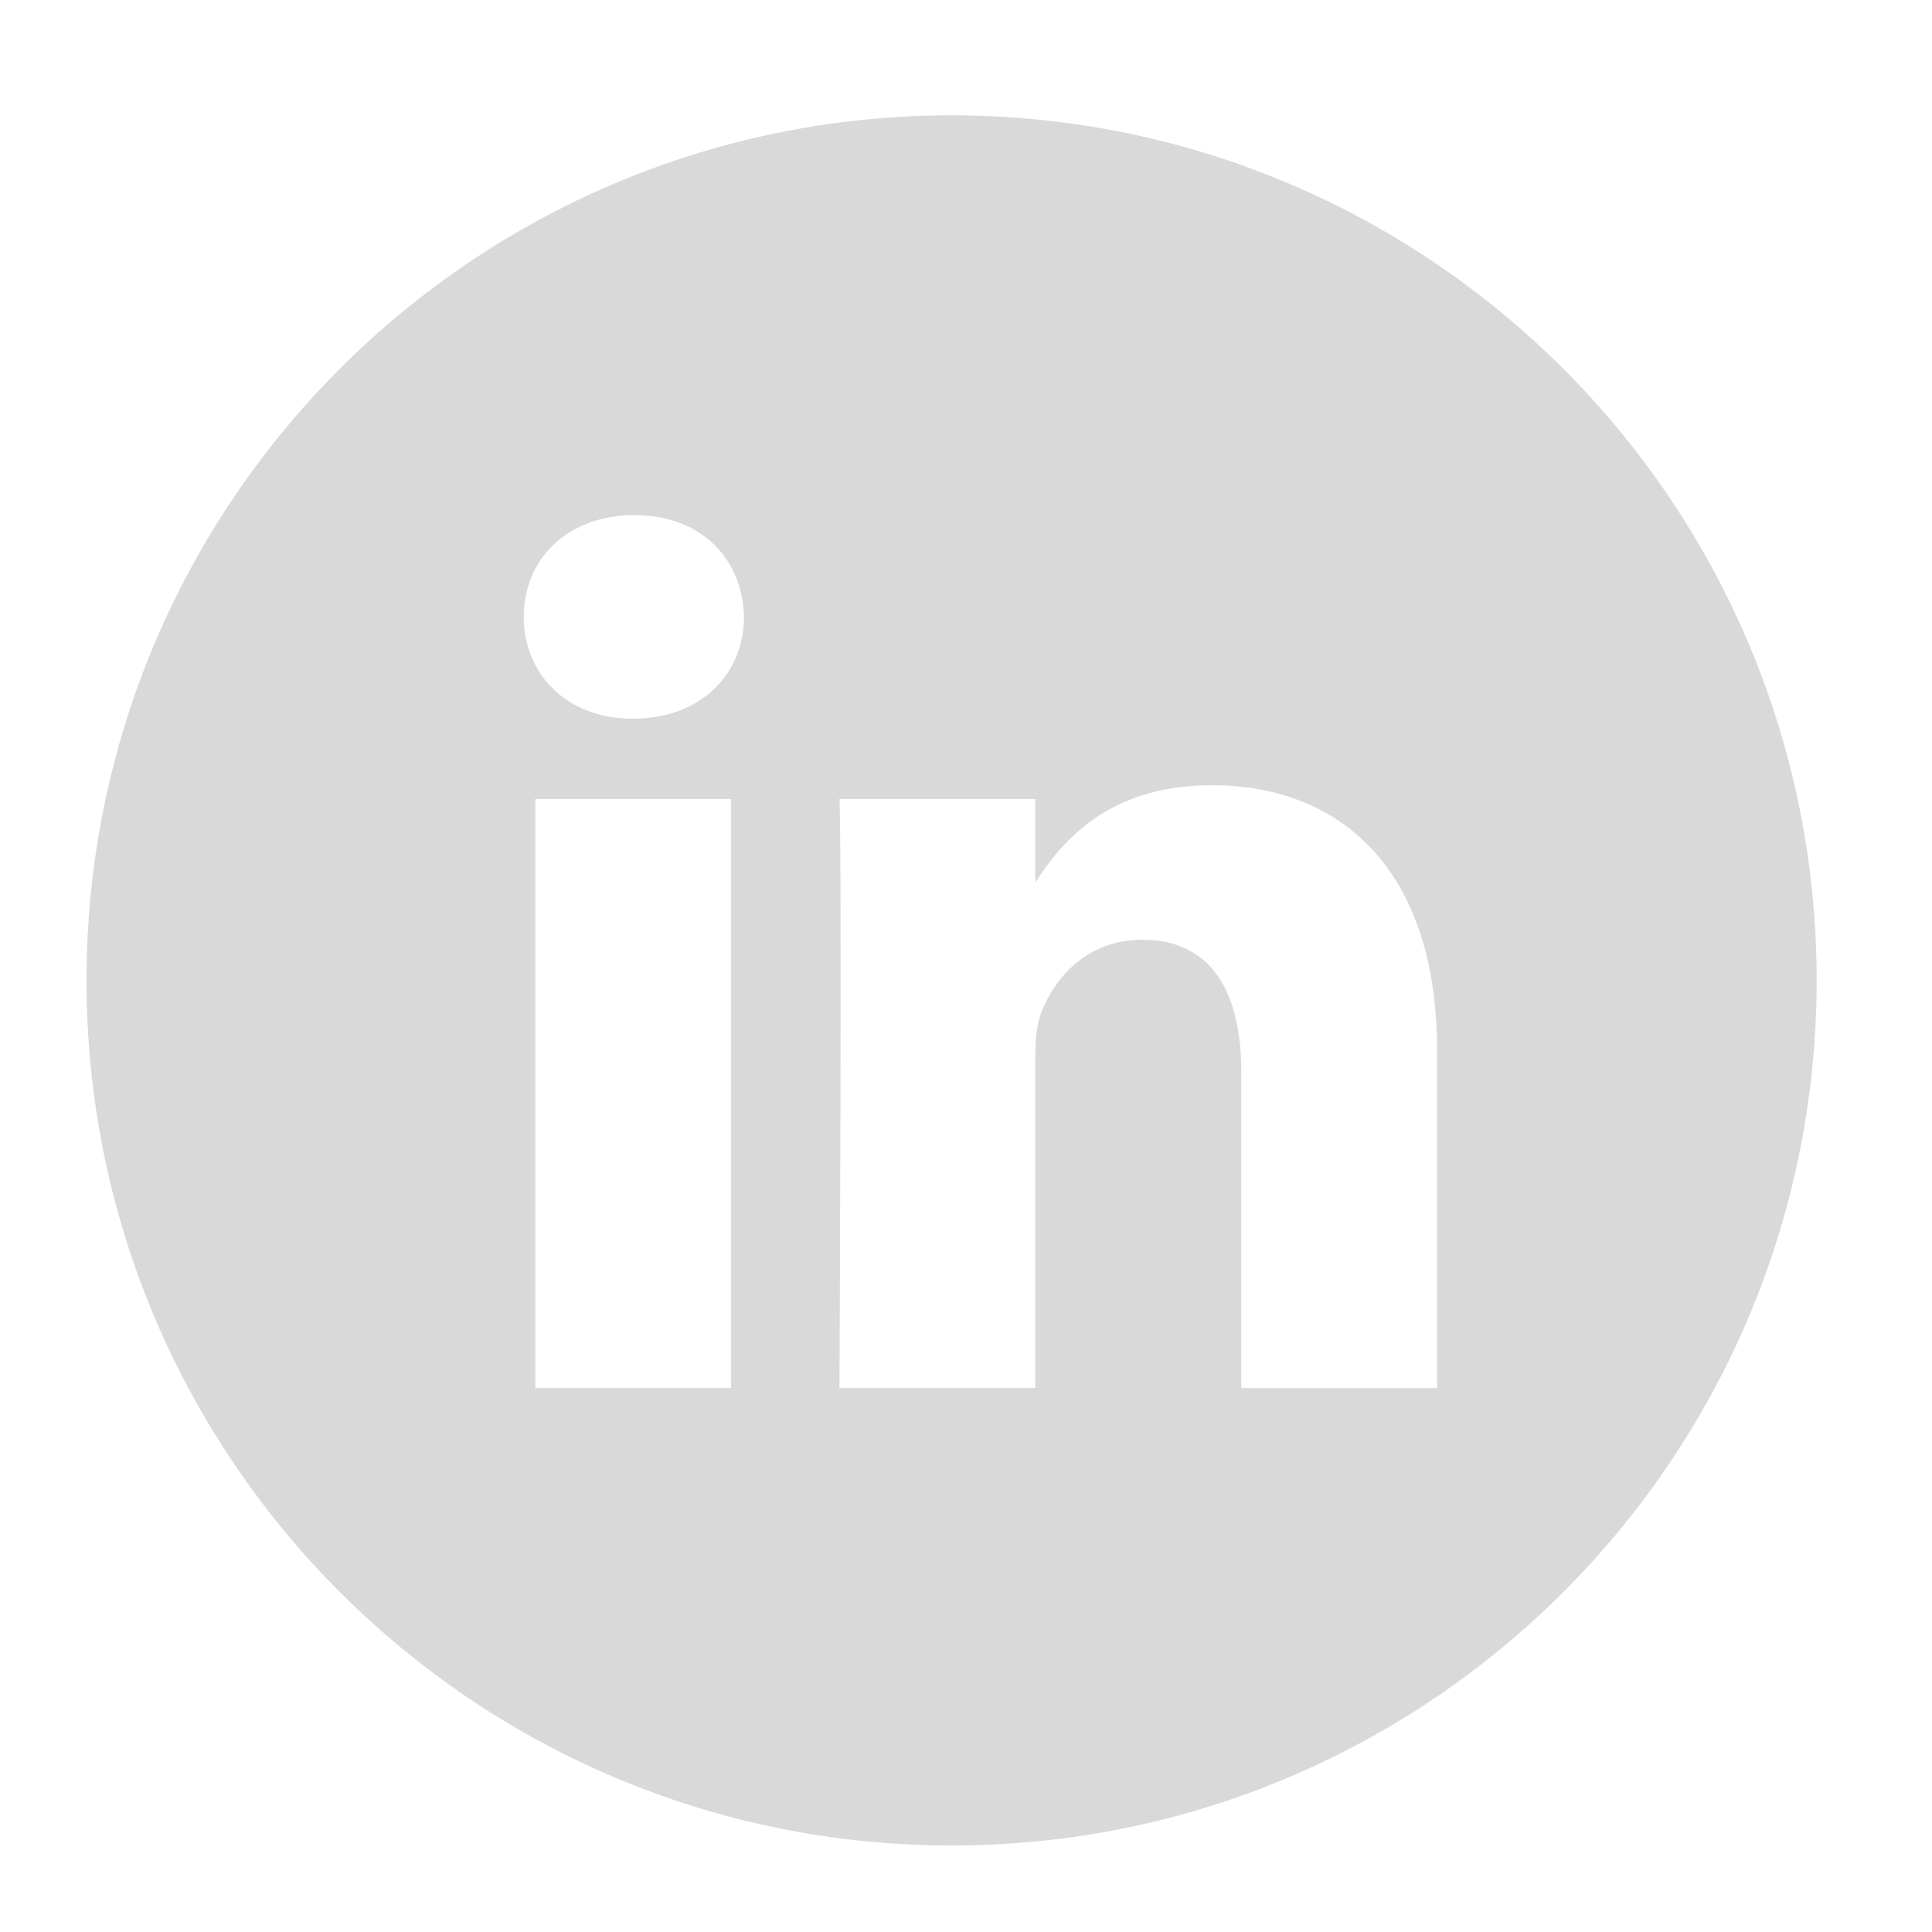
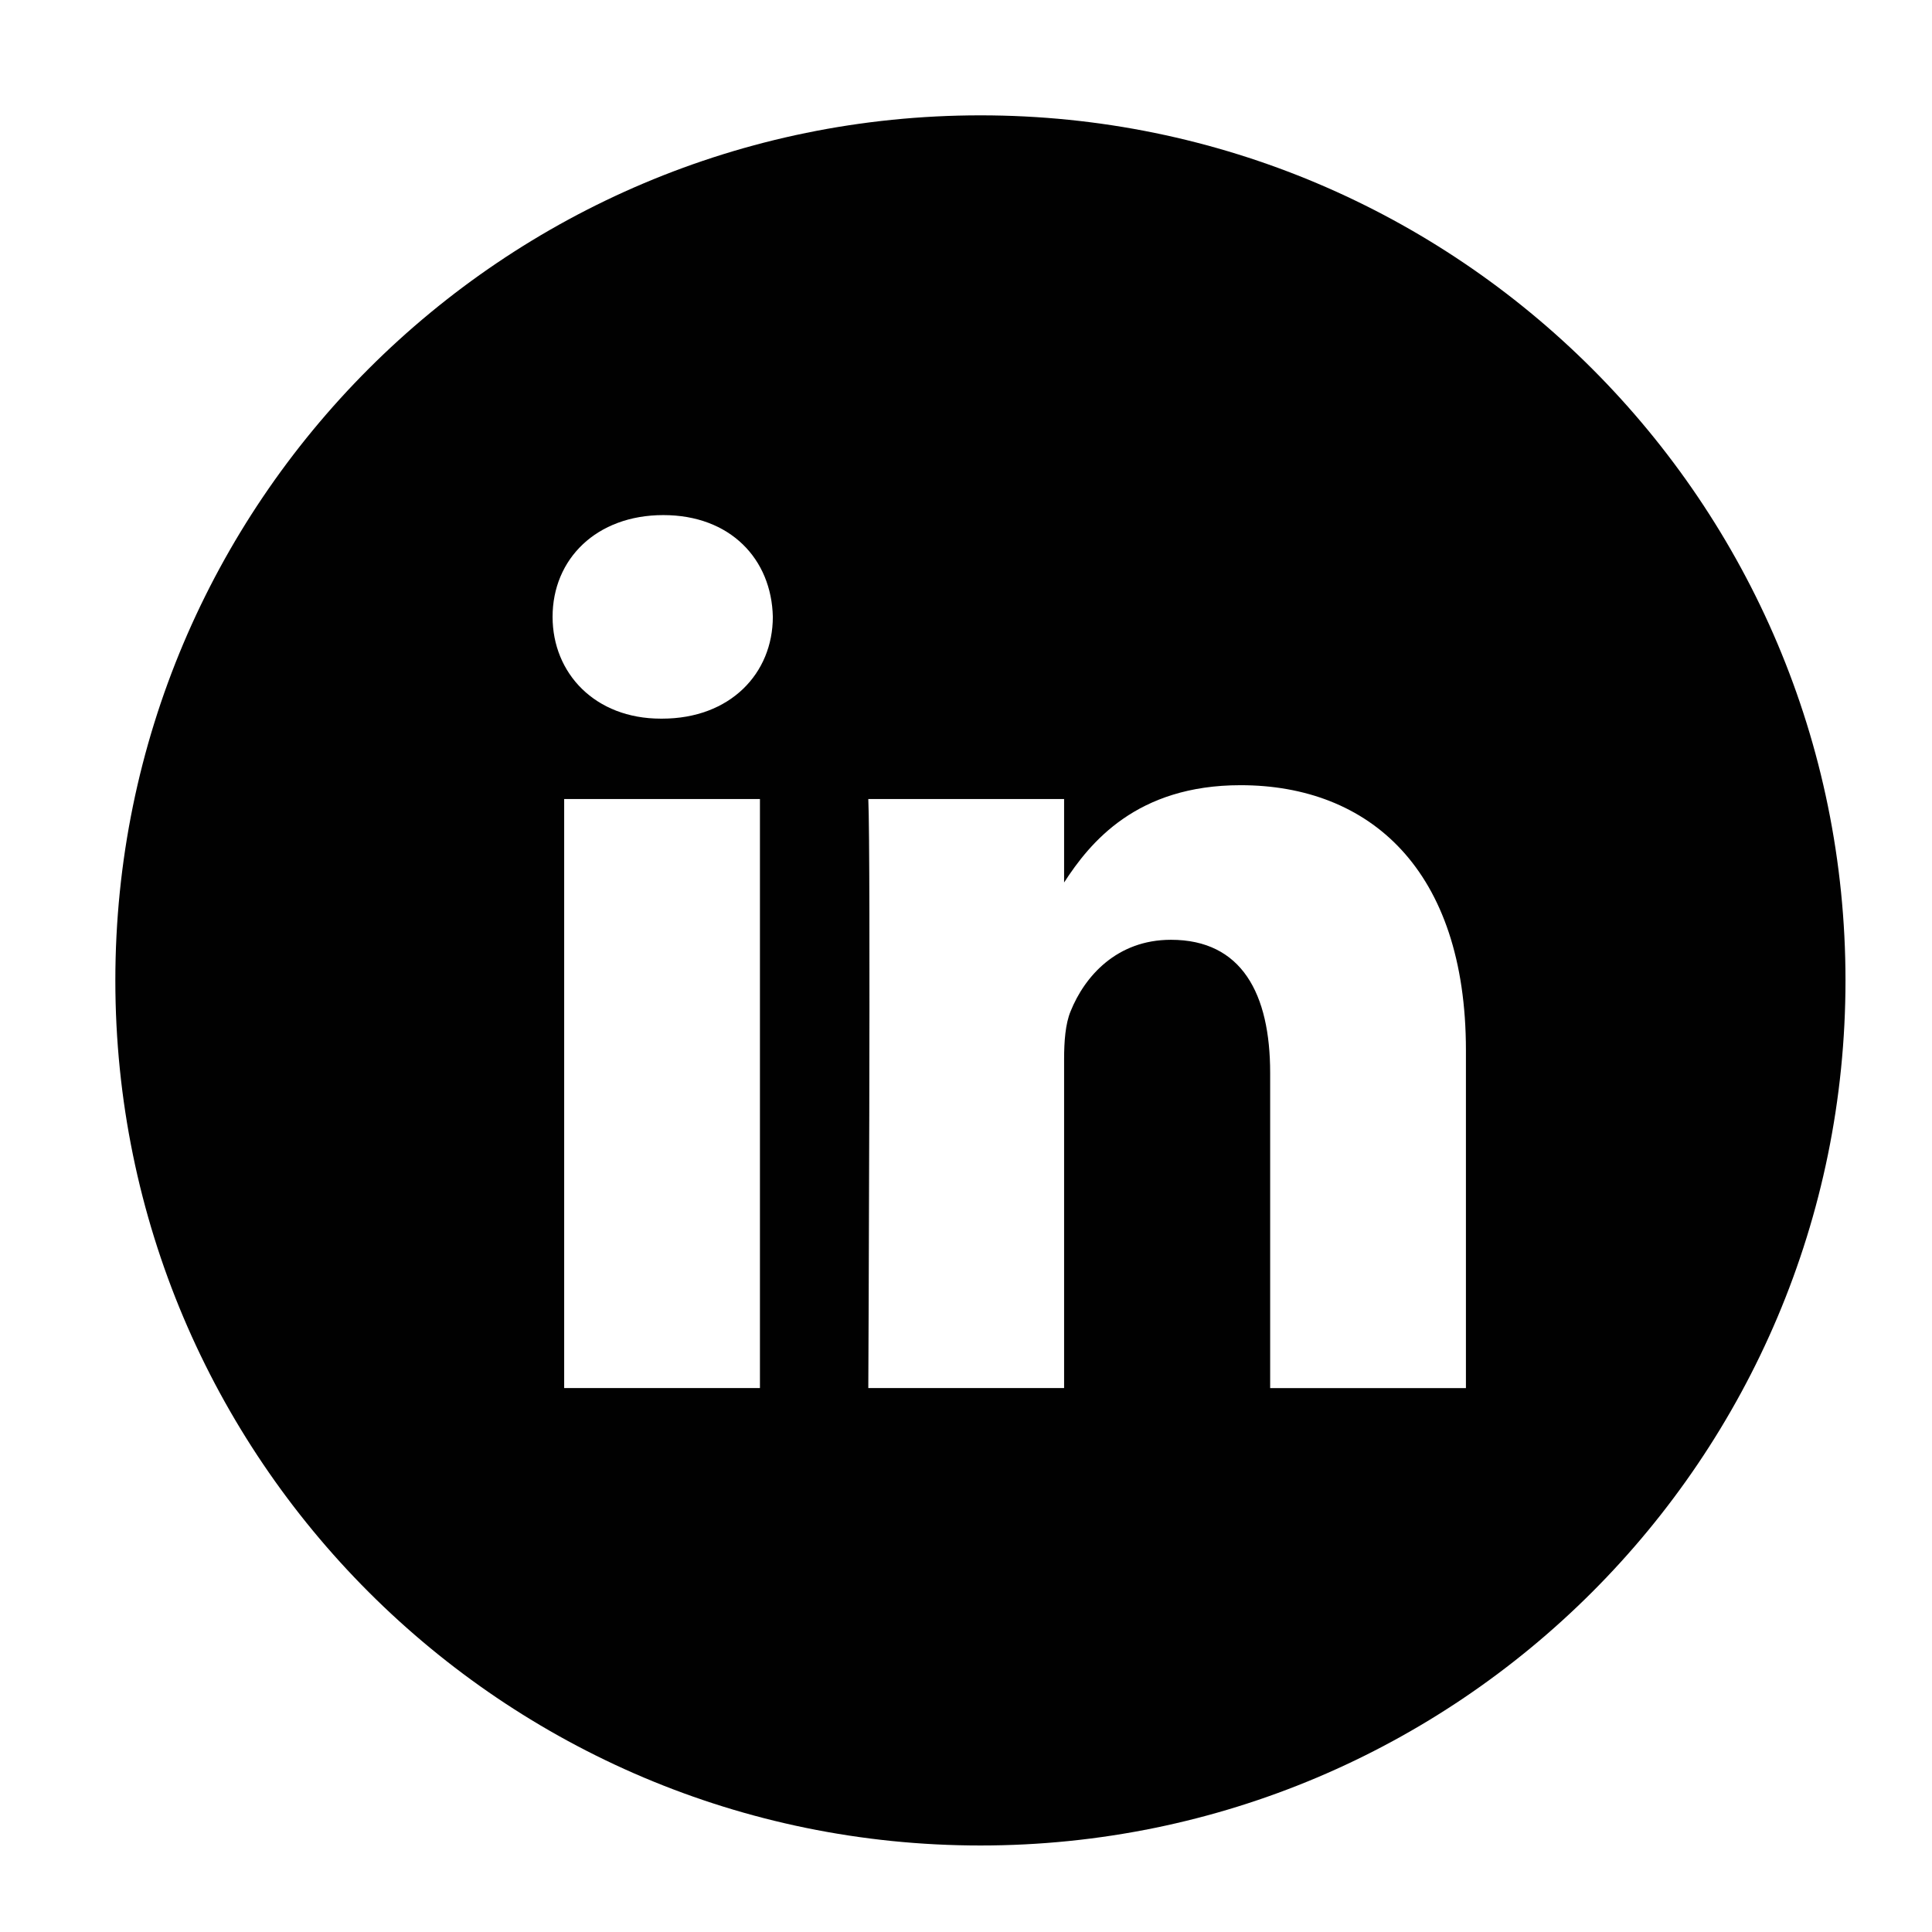
<svg xmlns="http://www.w3.org/2000/svg" height="67px" id="Layer_1" style="enable-background:new 0 0 67 67;" version="1.1" viewBox="0 0 67 67" width="67px" xml:space="preserve">
-   <path d="M49.837,48.137V36.425c0-6.275-3.35-9.195-7.816-9.195  c-3.604,0-5.219,1.983-6.119,3.374V27.71h-6.79c0.09,1.917,0,20.427,0,20.427h6.79V36.729c0-0.609,0.044-1.219,0.224-1.655  c0.49-1.22,1.607-2.483,3.482-2.483c2.458,0,3.44,1.873,3.44,4.618v10.929H49.837z M21.959,24.922c2.367,0,3.842-1.57,3.842-3.531  c-0.044-2.003-1.475-3.528-3.797-3.528s-3.841,1.524-3.841,3.528c0,1.961,1.474,3.531,3.753,3.531H21.959z M33,64  C16.432,64,3,50.568,3,34C3,17.431,16.432,4,33,4s30,13.431,30,30C63,50.568,49.568,64,33,64z M25.354,48.137V27.71h-6.789v20.427  H25.354z" style="fill-rule:evenodd;clip-rule:evenodd;fill:#D8D9D8;" />
+   <path d="M50.837,48.137V36.425c0-6.275-3.35-9.195-7.816-9.195  c-3.604,0-5.219,1.983-6.119,3.374V27.71h-6.79c0.09,1.917,0,20.427,0,20.427h6.79V36.729c0-0.609,0.044-1.219,0.224-1.655  c0.49-1.22,1.607-2.483,3.482-2.483c2.458,0,3.44,1.873,3.44,4.618v10.929H50.837z M22.959,24.922c2.367,0,3.842-1.57,3.842-3.531  c-0.044-2.003-1.475-3.528-3.797-3.528s-3.841,1.524-3.841,3.528c0,1.961,1.474,3.531,3.753,3.531H22.959z M34,64  C17.432,64,4,50.568,4,34C4,17.431,17.432,4,34,4s30,13.431,30,30C64,50.568,50.568,64,34,64z M26.354,48.137V27.71h-6.789v20.427  H26.354z" style="fill-rule:evenodd;clip-rule:evenodd;fill:#010101;" />
</svg>
